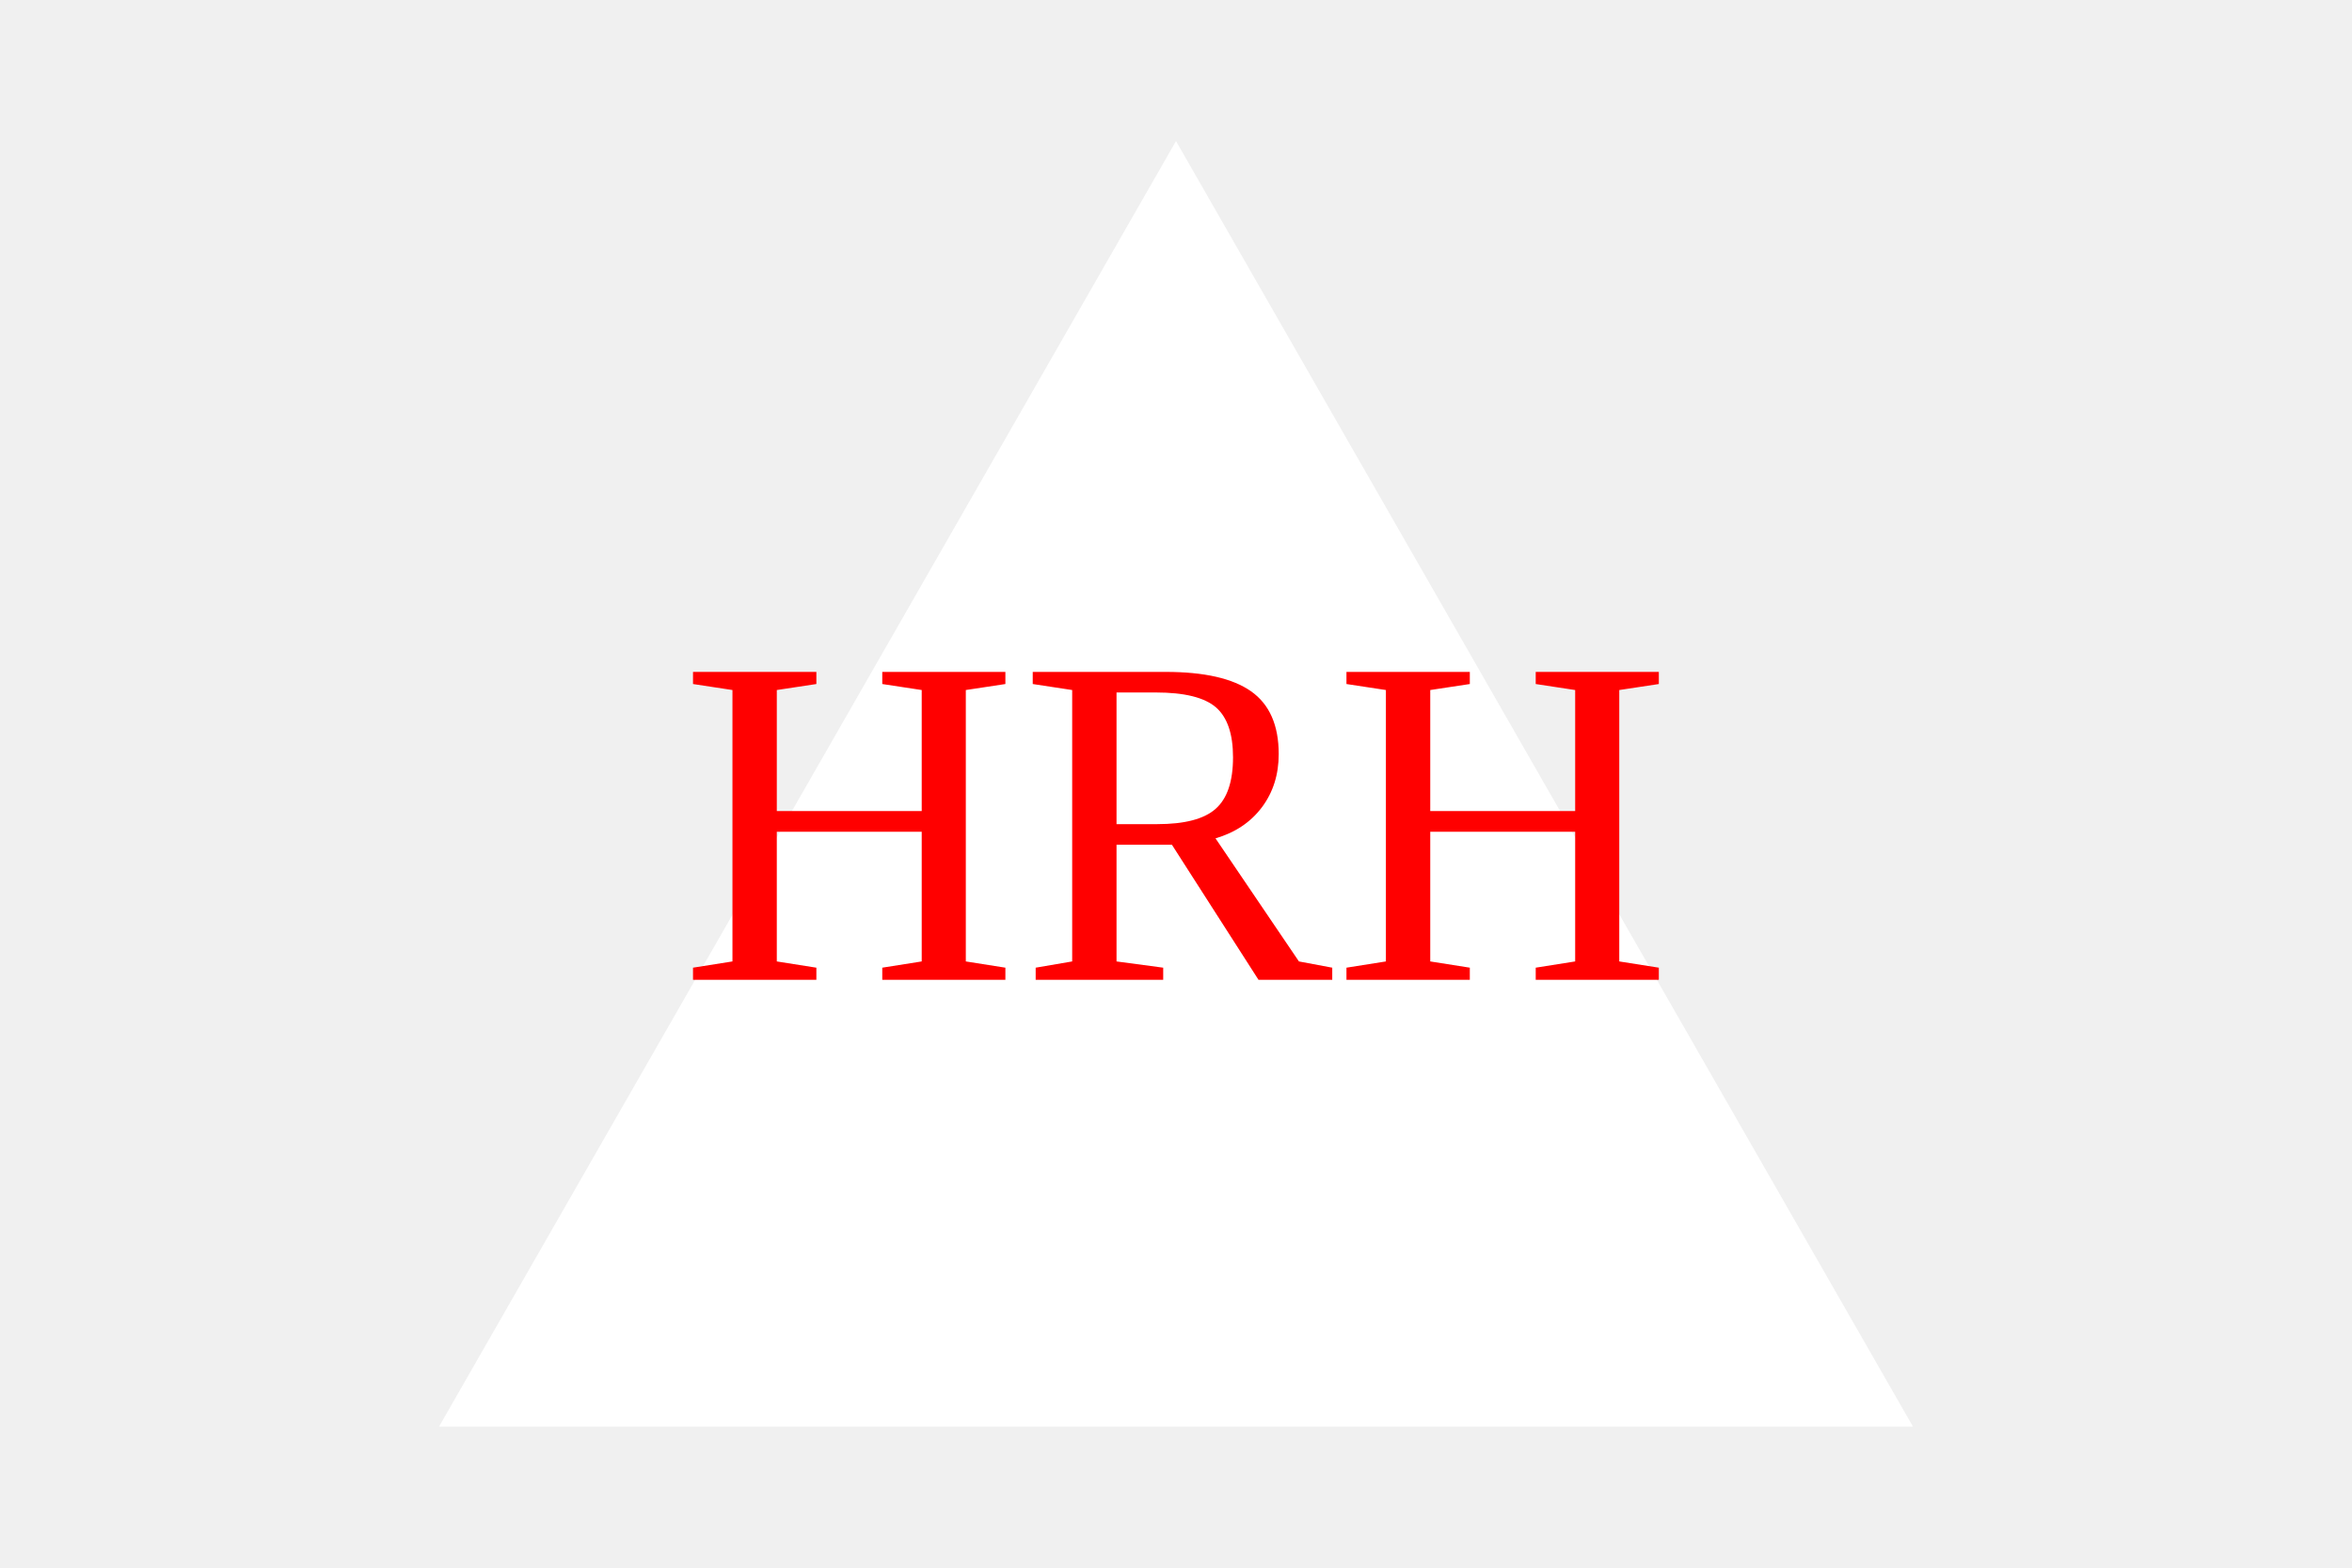
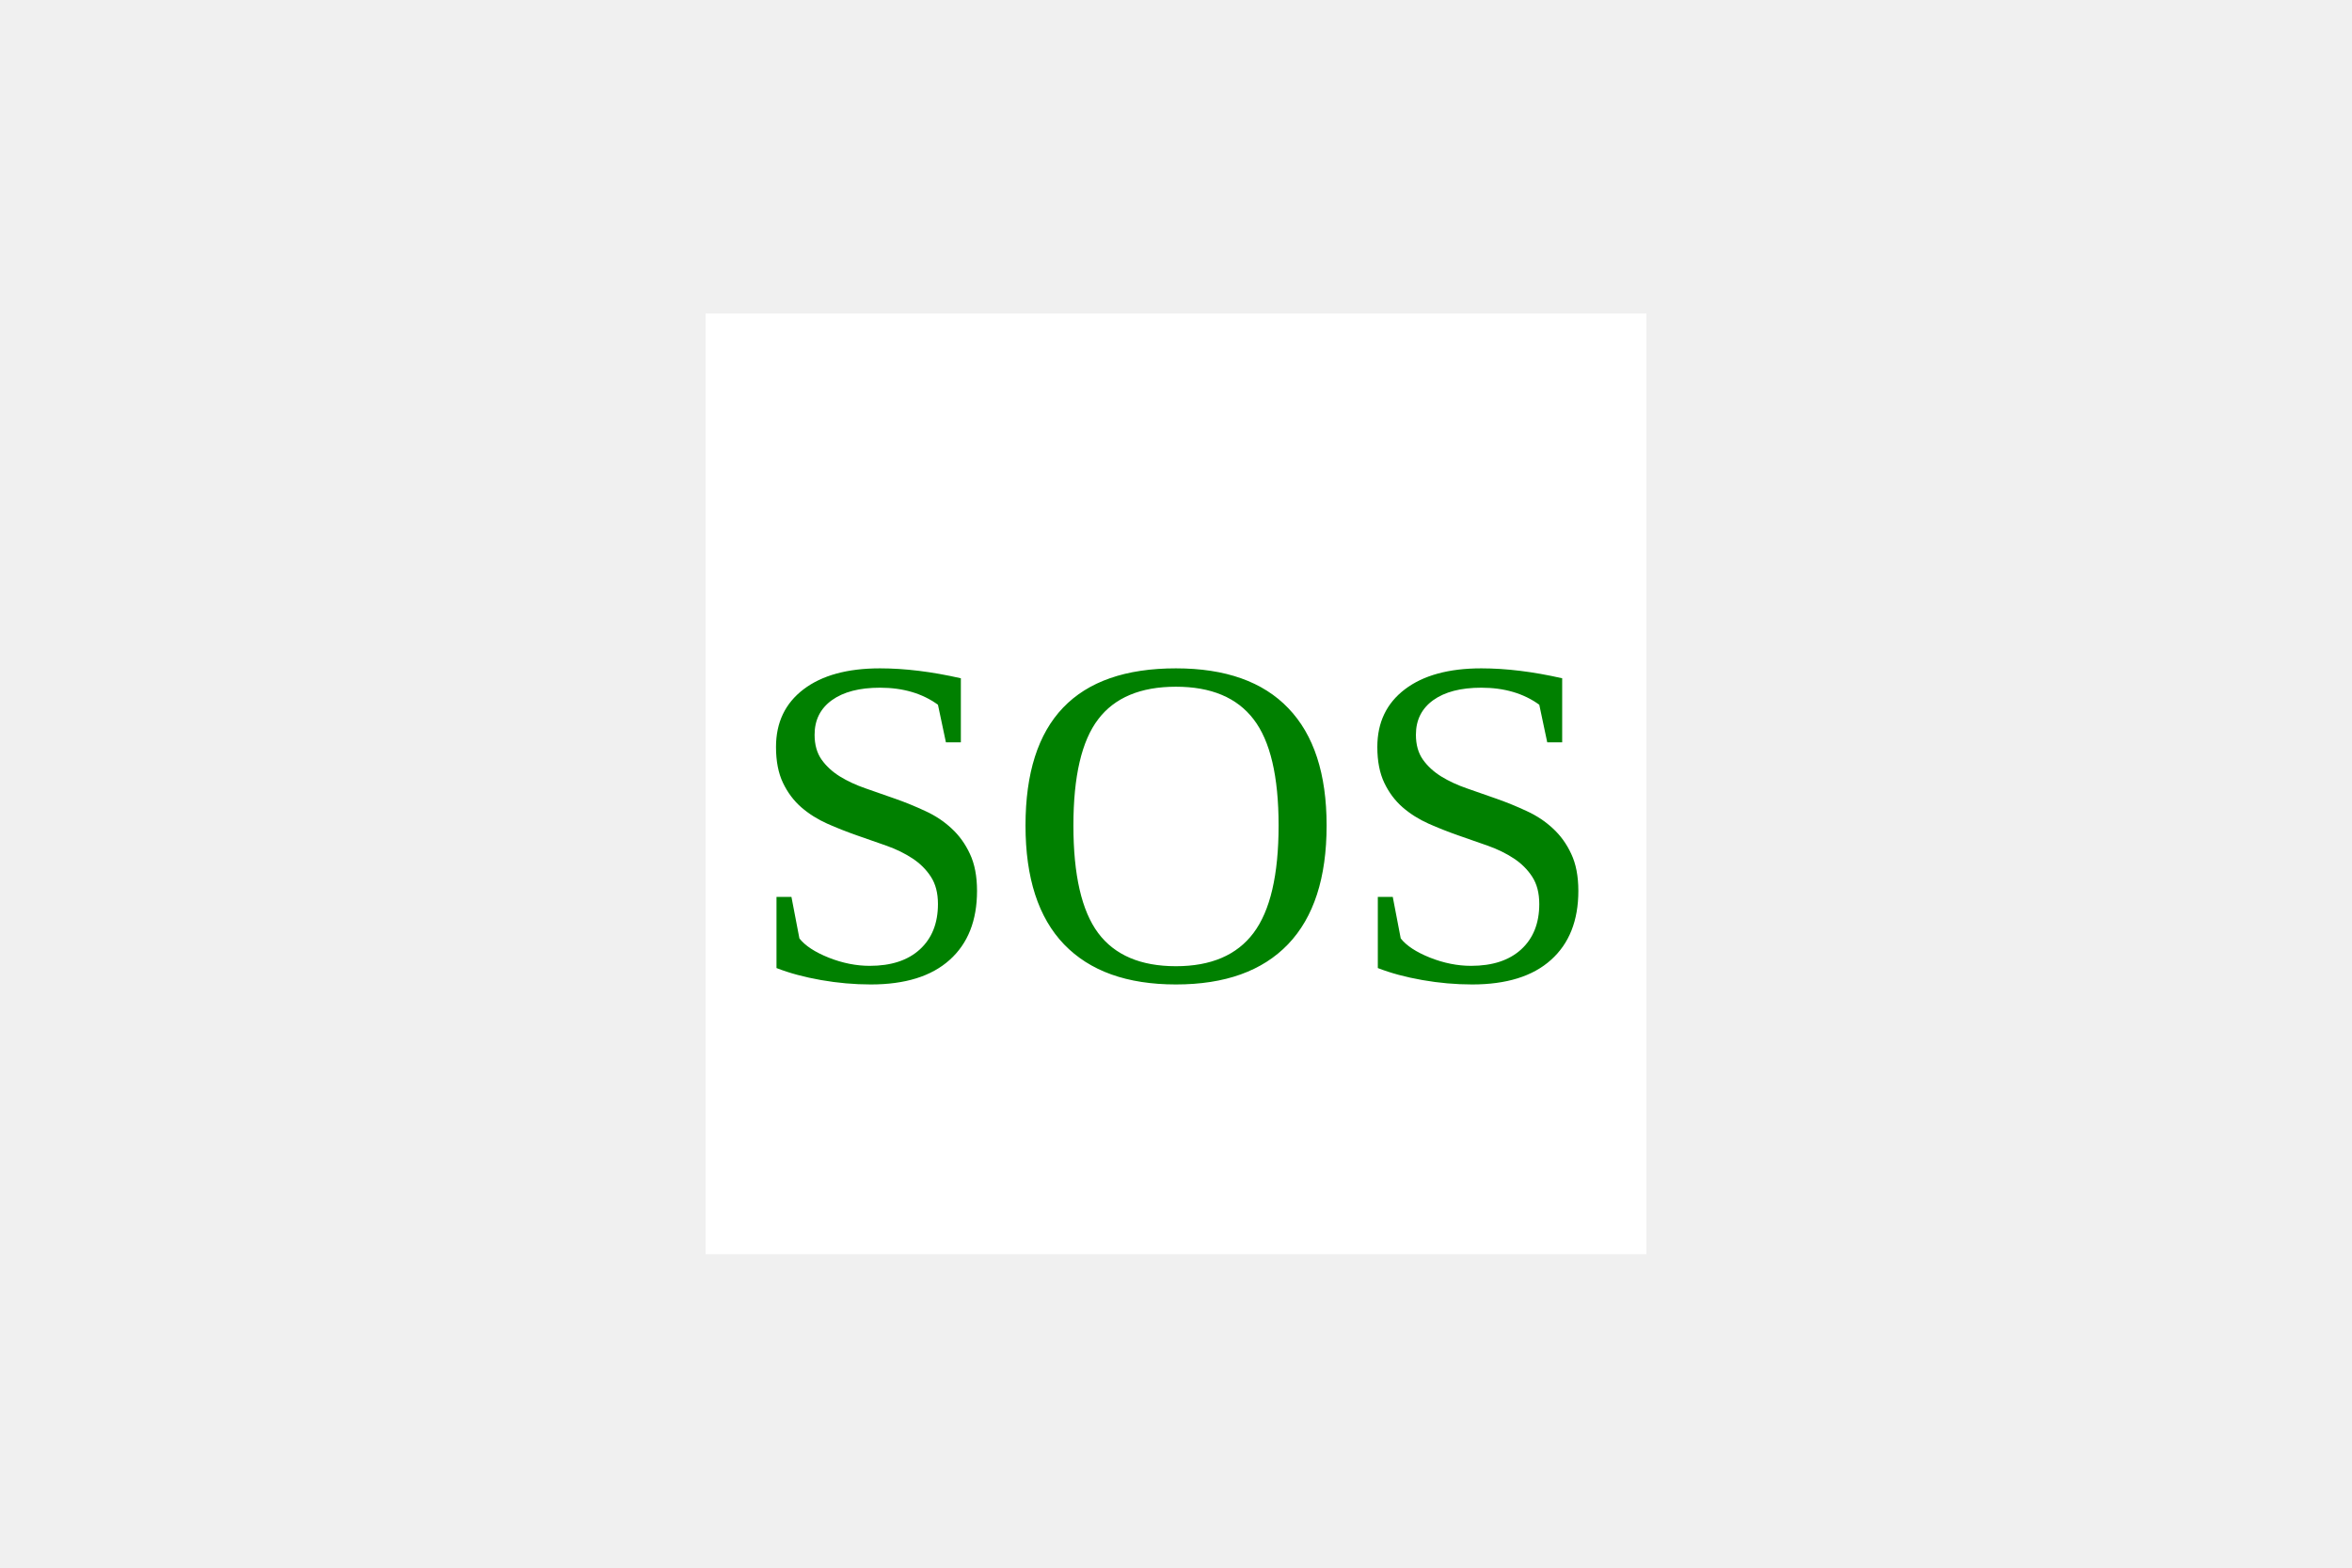
<svg xmlns="http://www.w3.org/2000/svg" version="1.1" width="300" height="200">
-   <polygon points="150, 18 244, 182 56, 182" fill="white" />
-   <text x="150" y="125" font-size="60" text-anchor="middle" fill="red">HRH</text>
+   <rect x="90" y="40" width="120" height="120" fill="white" />
+   <text x="150" y="125" font-size="60" text-anchor="middle" fill="green">SOS</text>
</svg>
